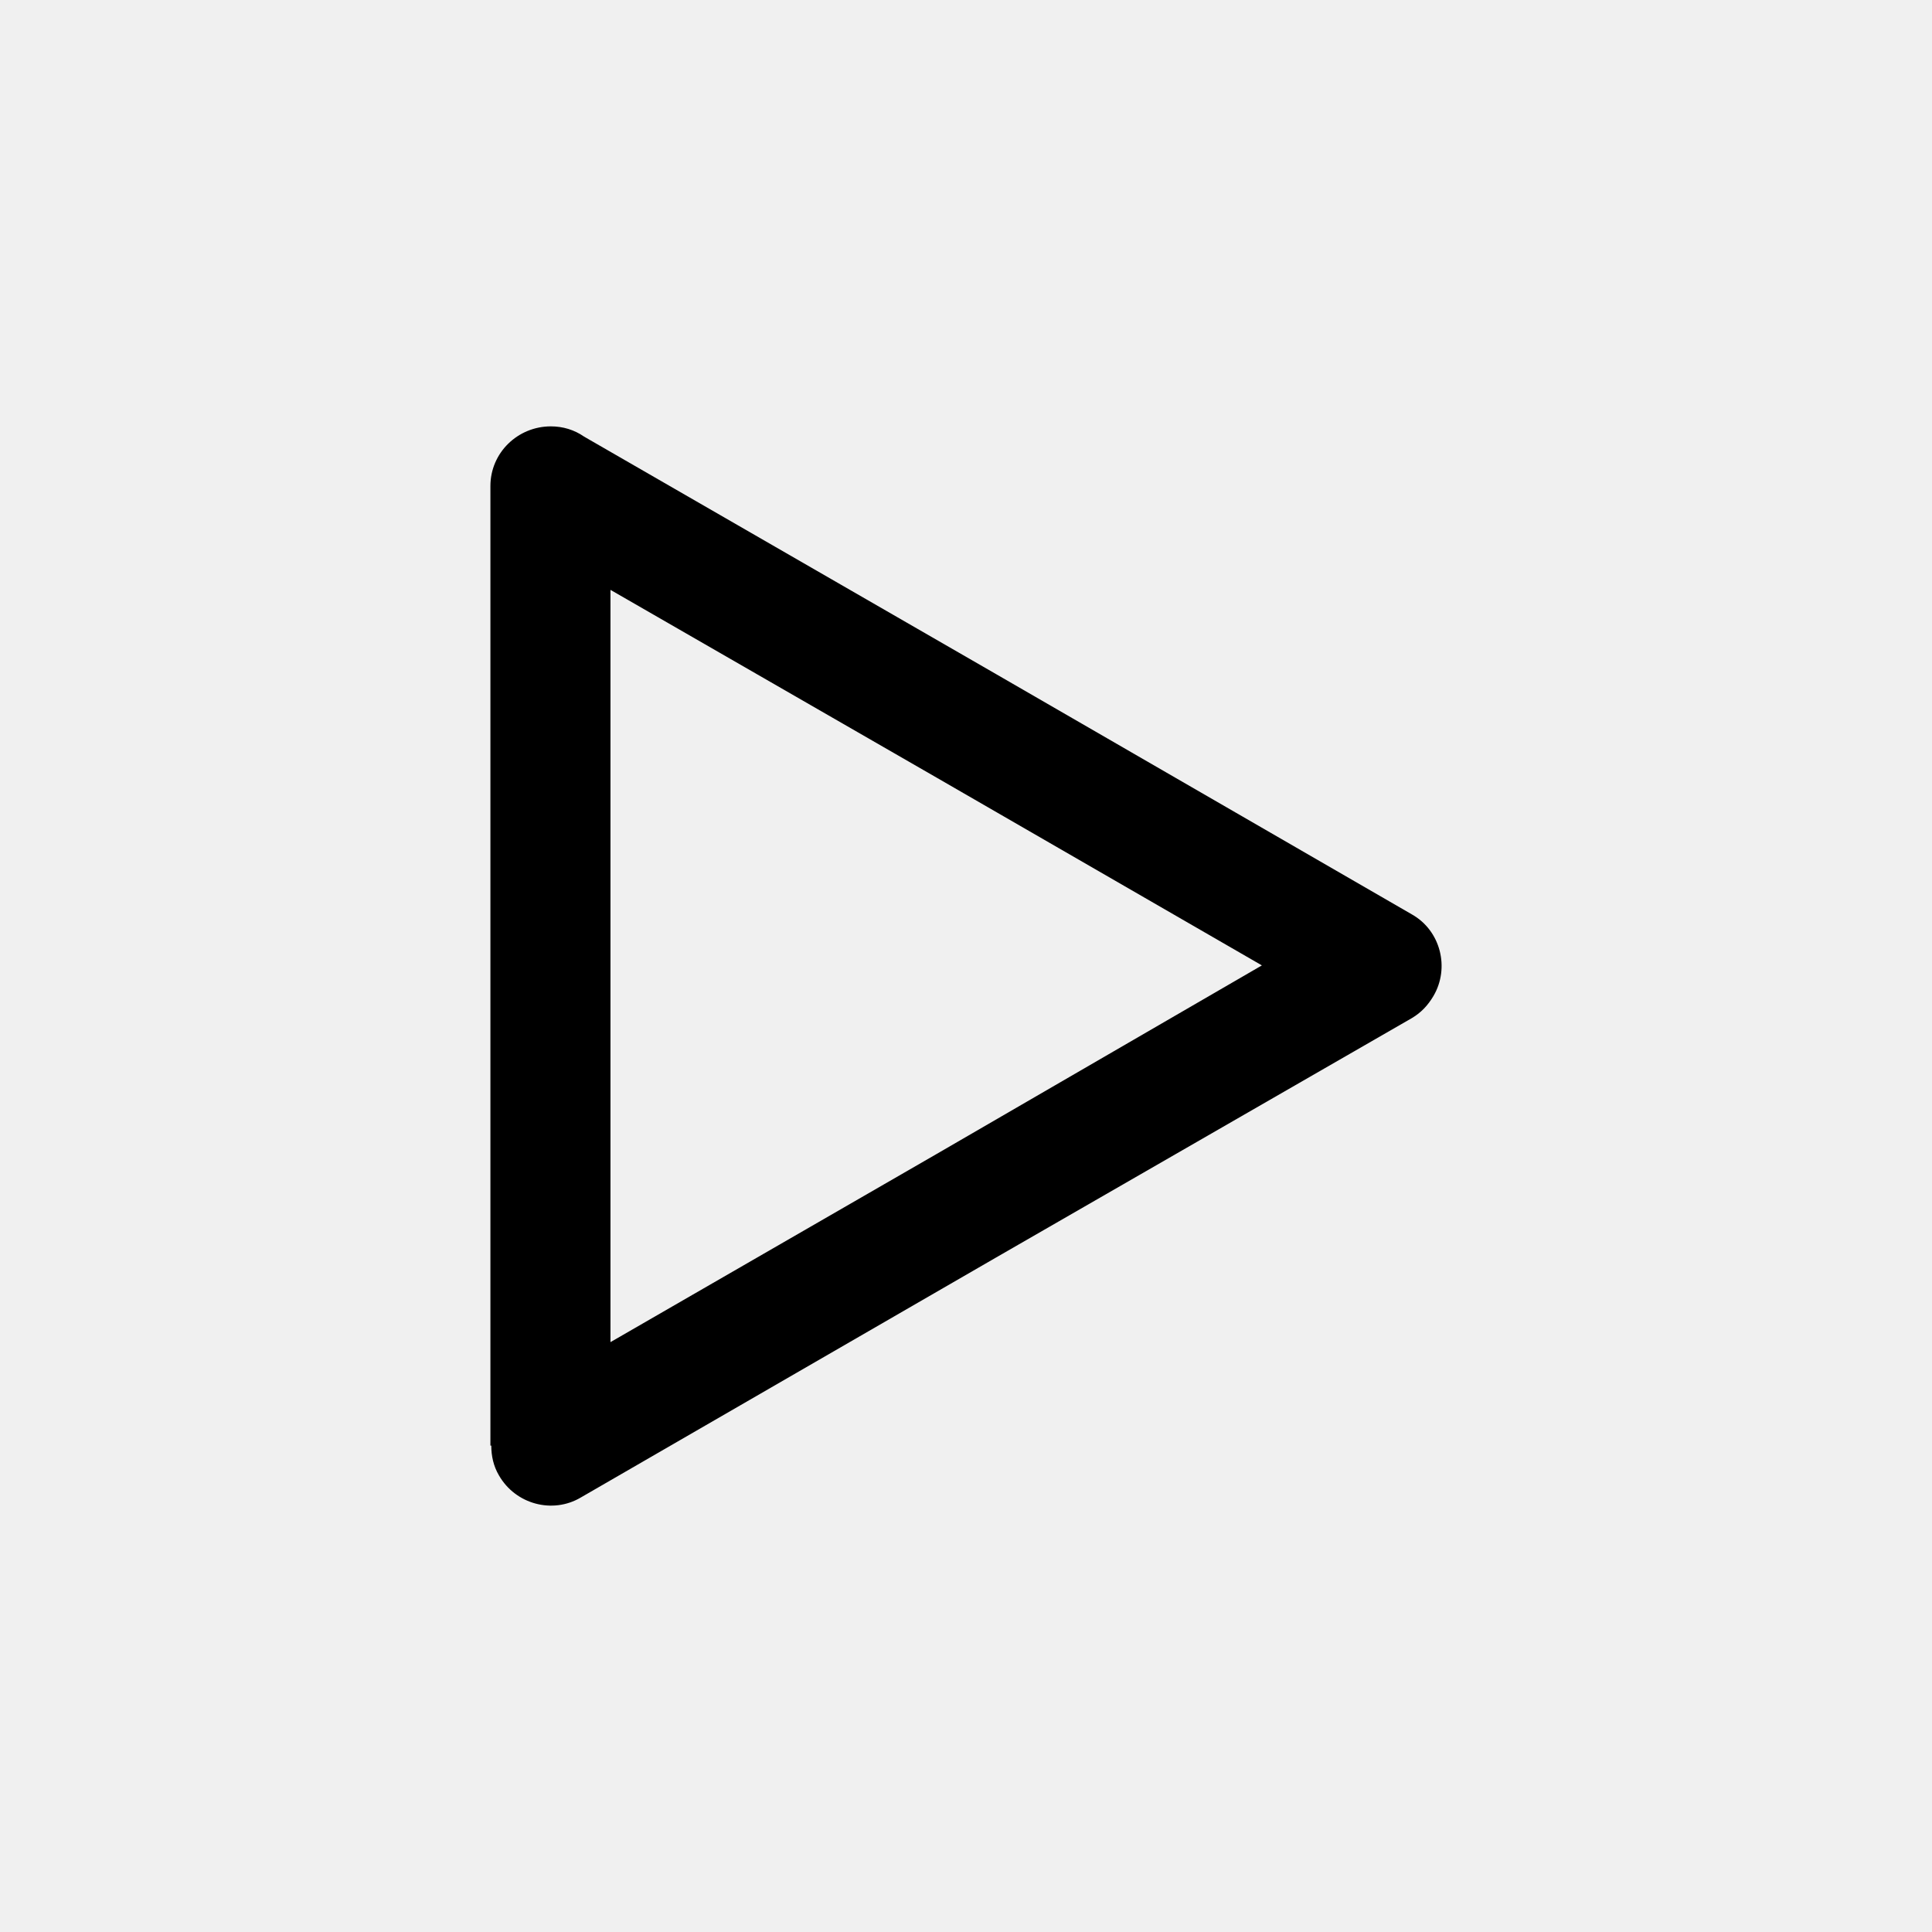
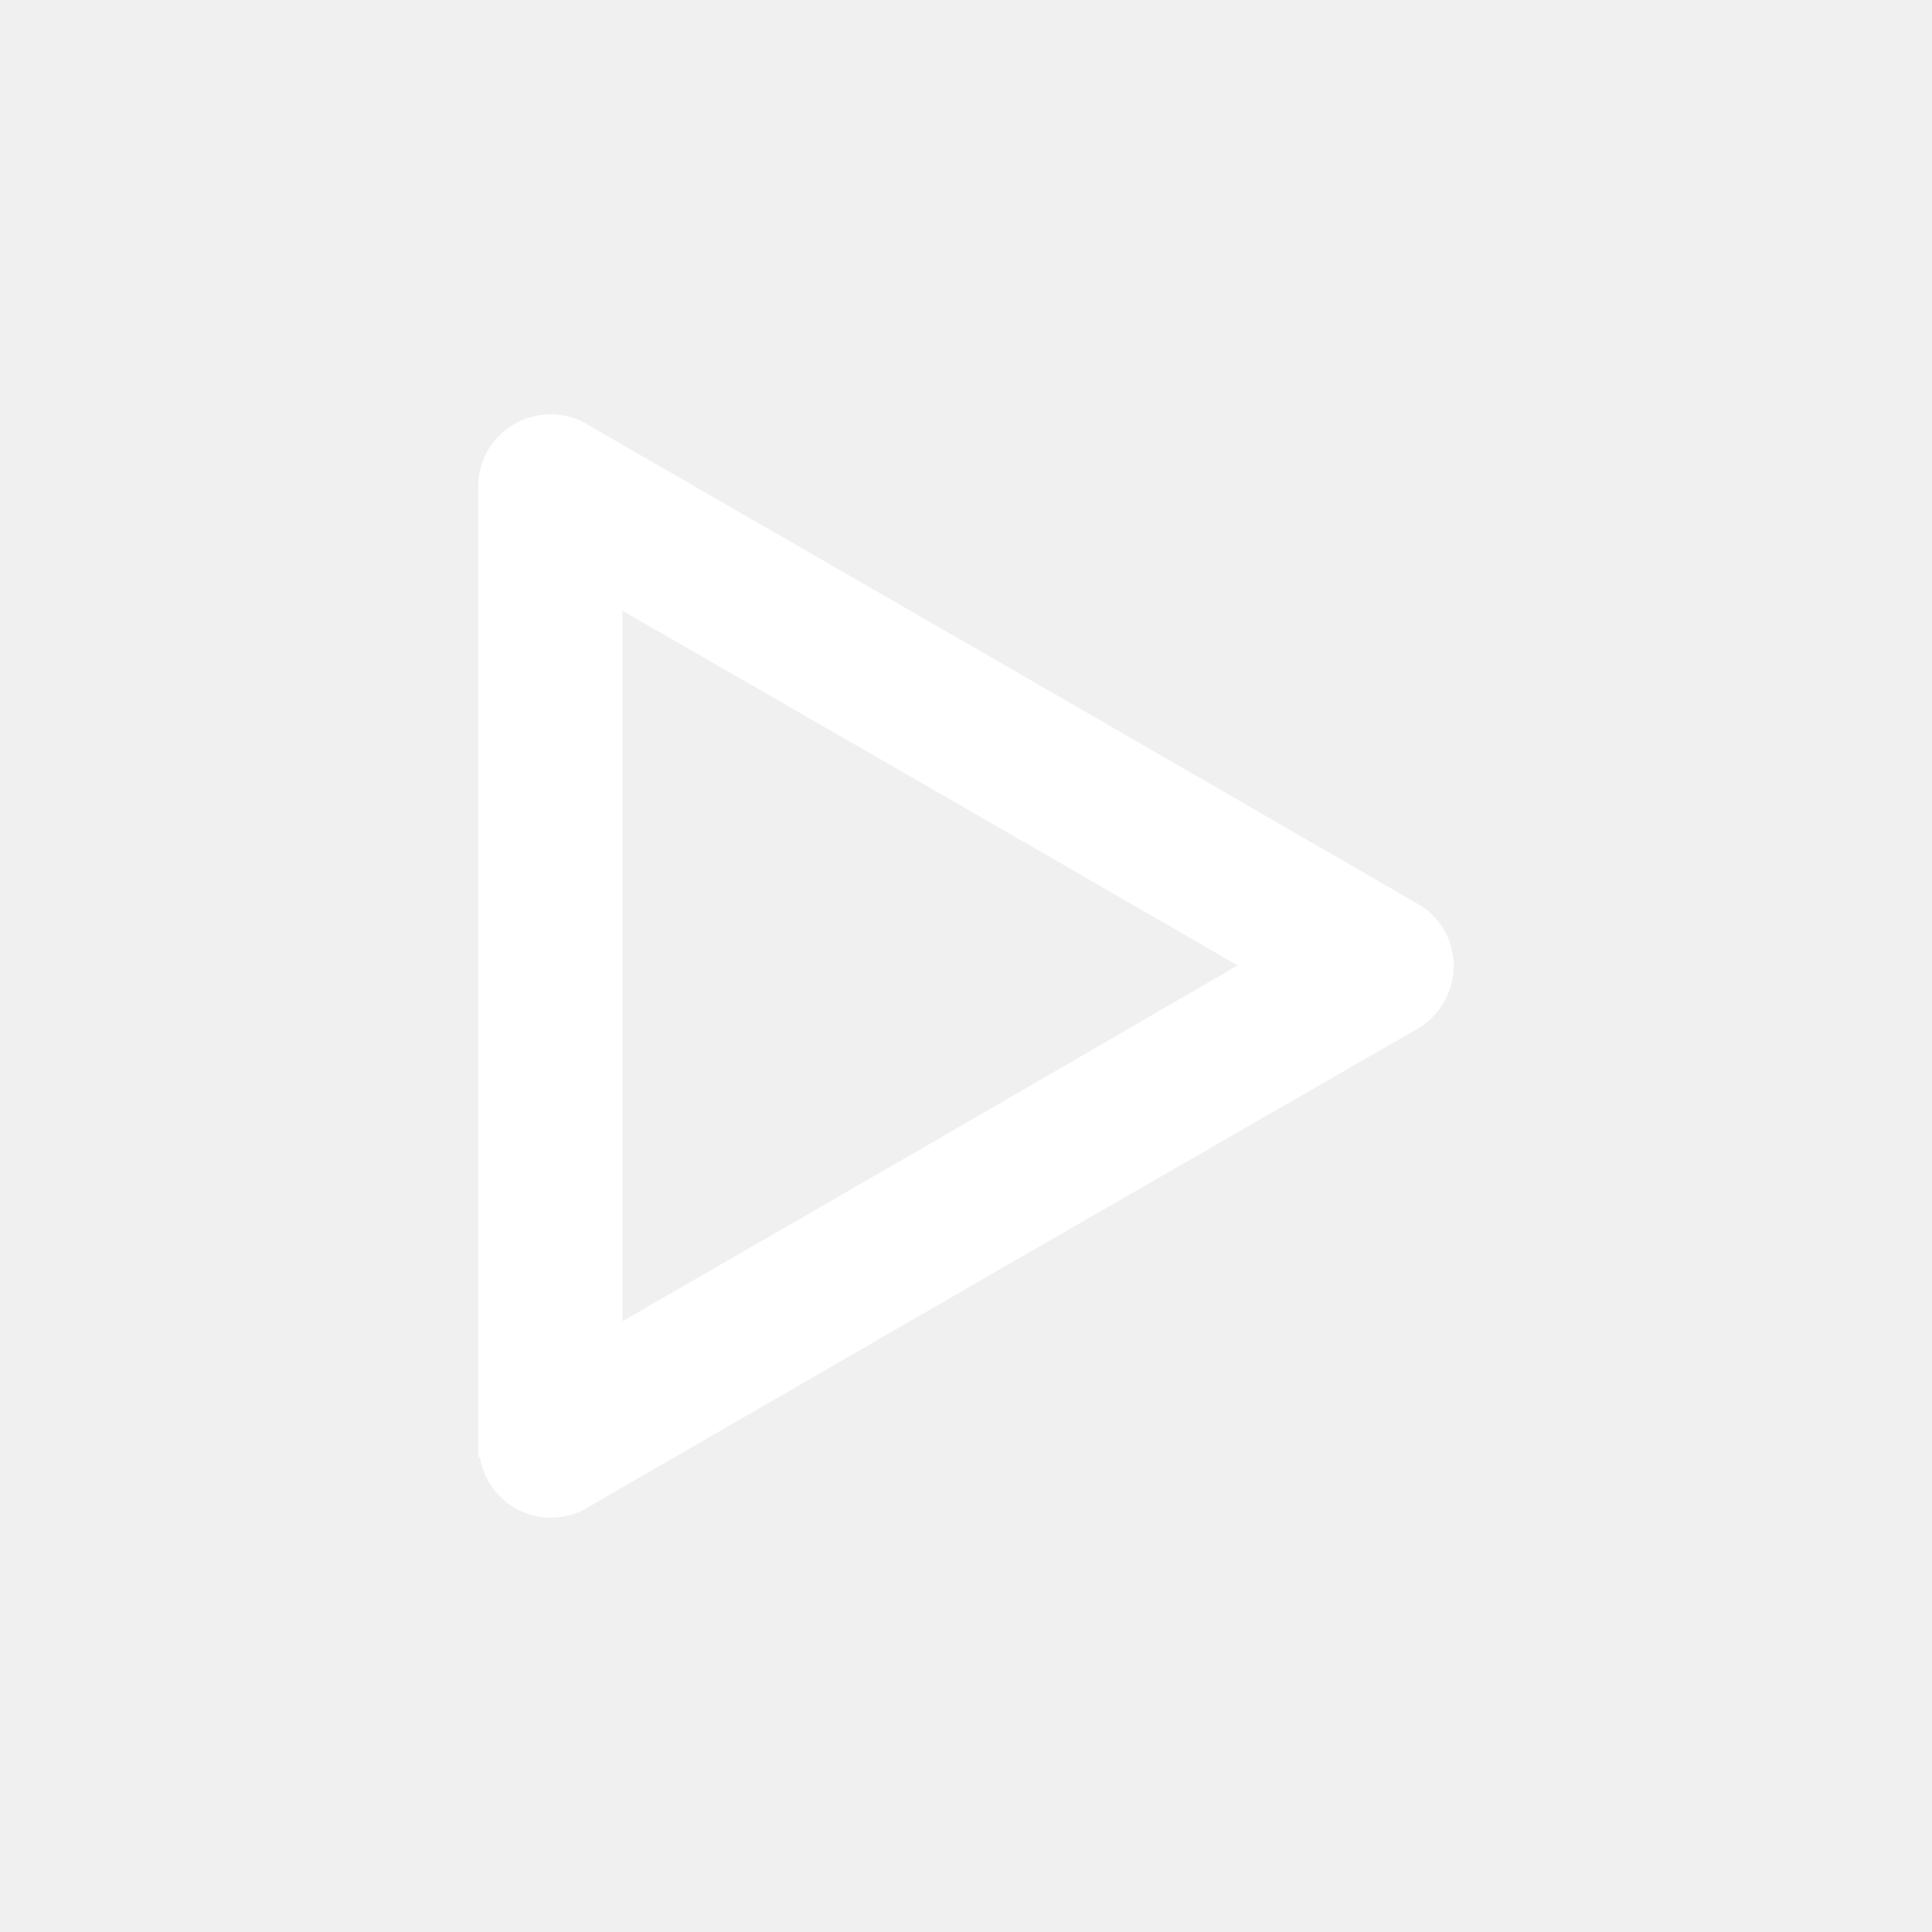
<svg xmlns="http://www.w3.org/2000/svg" width="80" height="80" viewBox="0 0 80 80" fill="none">
-   <path d="M58.456 42.161L41.25 52.068L24.045 62.011C22.881 62.697 21.349 62.292 20.661 61.094C20.432 60.706 20.343 60.284 20.343 59.859H20.307V20.123C20.307 18.75 21.435 17.655 22.811 17.655C23.306 17.655 23.781 17.797 24.187 18.08L41.25 27.916L58.456 37.859C59.654 38.529 60.042 40.08 59.355 41.244C59.125 41.632 58.844 41.932 58.456 42.161ZM38.783 47.784L52.252 39.975L38.783 32.2L25.278 24.425V55.575L38.783 47.784Z" fill="black" />
+   <path d="M58.455 42.161L41.25 52.068L24.045 62.011C22.881 62.697 21.348 62.292 20.66 61.094C20.432 60.705 20.343 60.283 20.343 59.859H20.307V20.123C20.307 18.75 21.435 17.655 22.811 17.655C23.305 17.655 23.78 17.797 24.186 18.079L41.25 27.916L58.455 37.859C59.654 38.529 60.042 40.08 59.354 41.244C59.125 41.632 58.843 41.932 58.455 42.161ZM38.782 47.783L52.251 39.975L38.782 32.2L25.278 24.425V55.575L38.782 47.783Z" fill="white" stroke="white" />
</svg>
